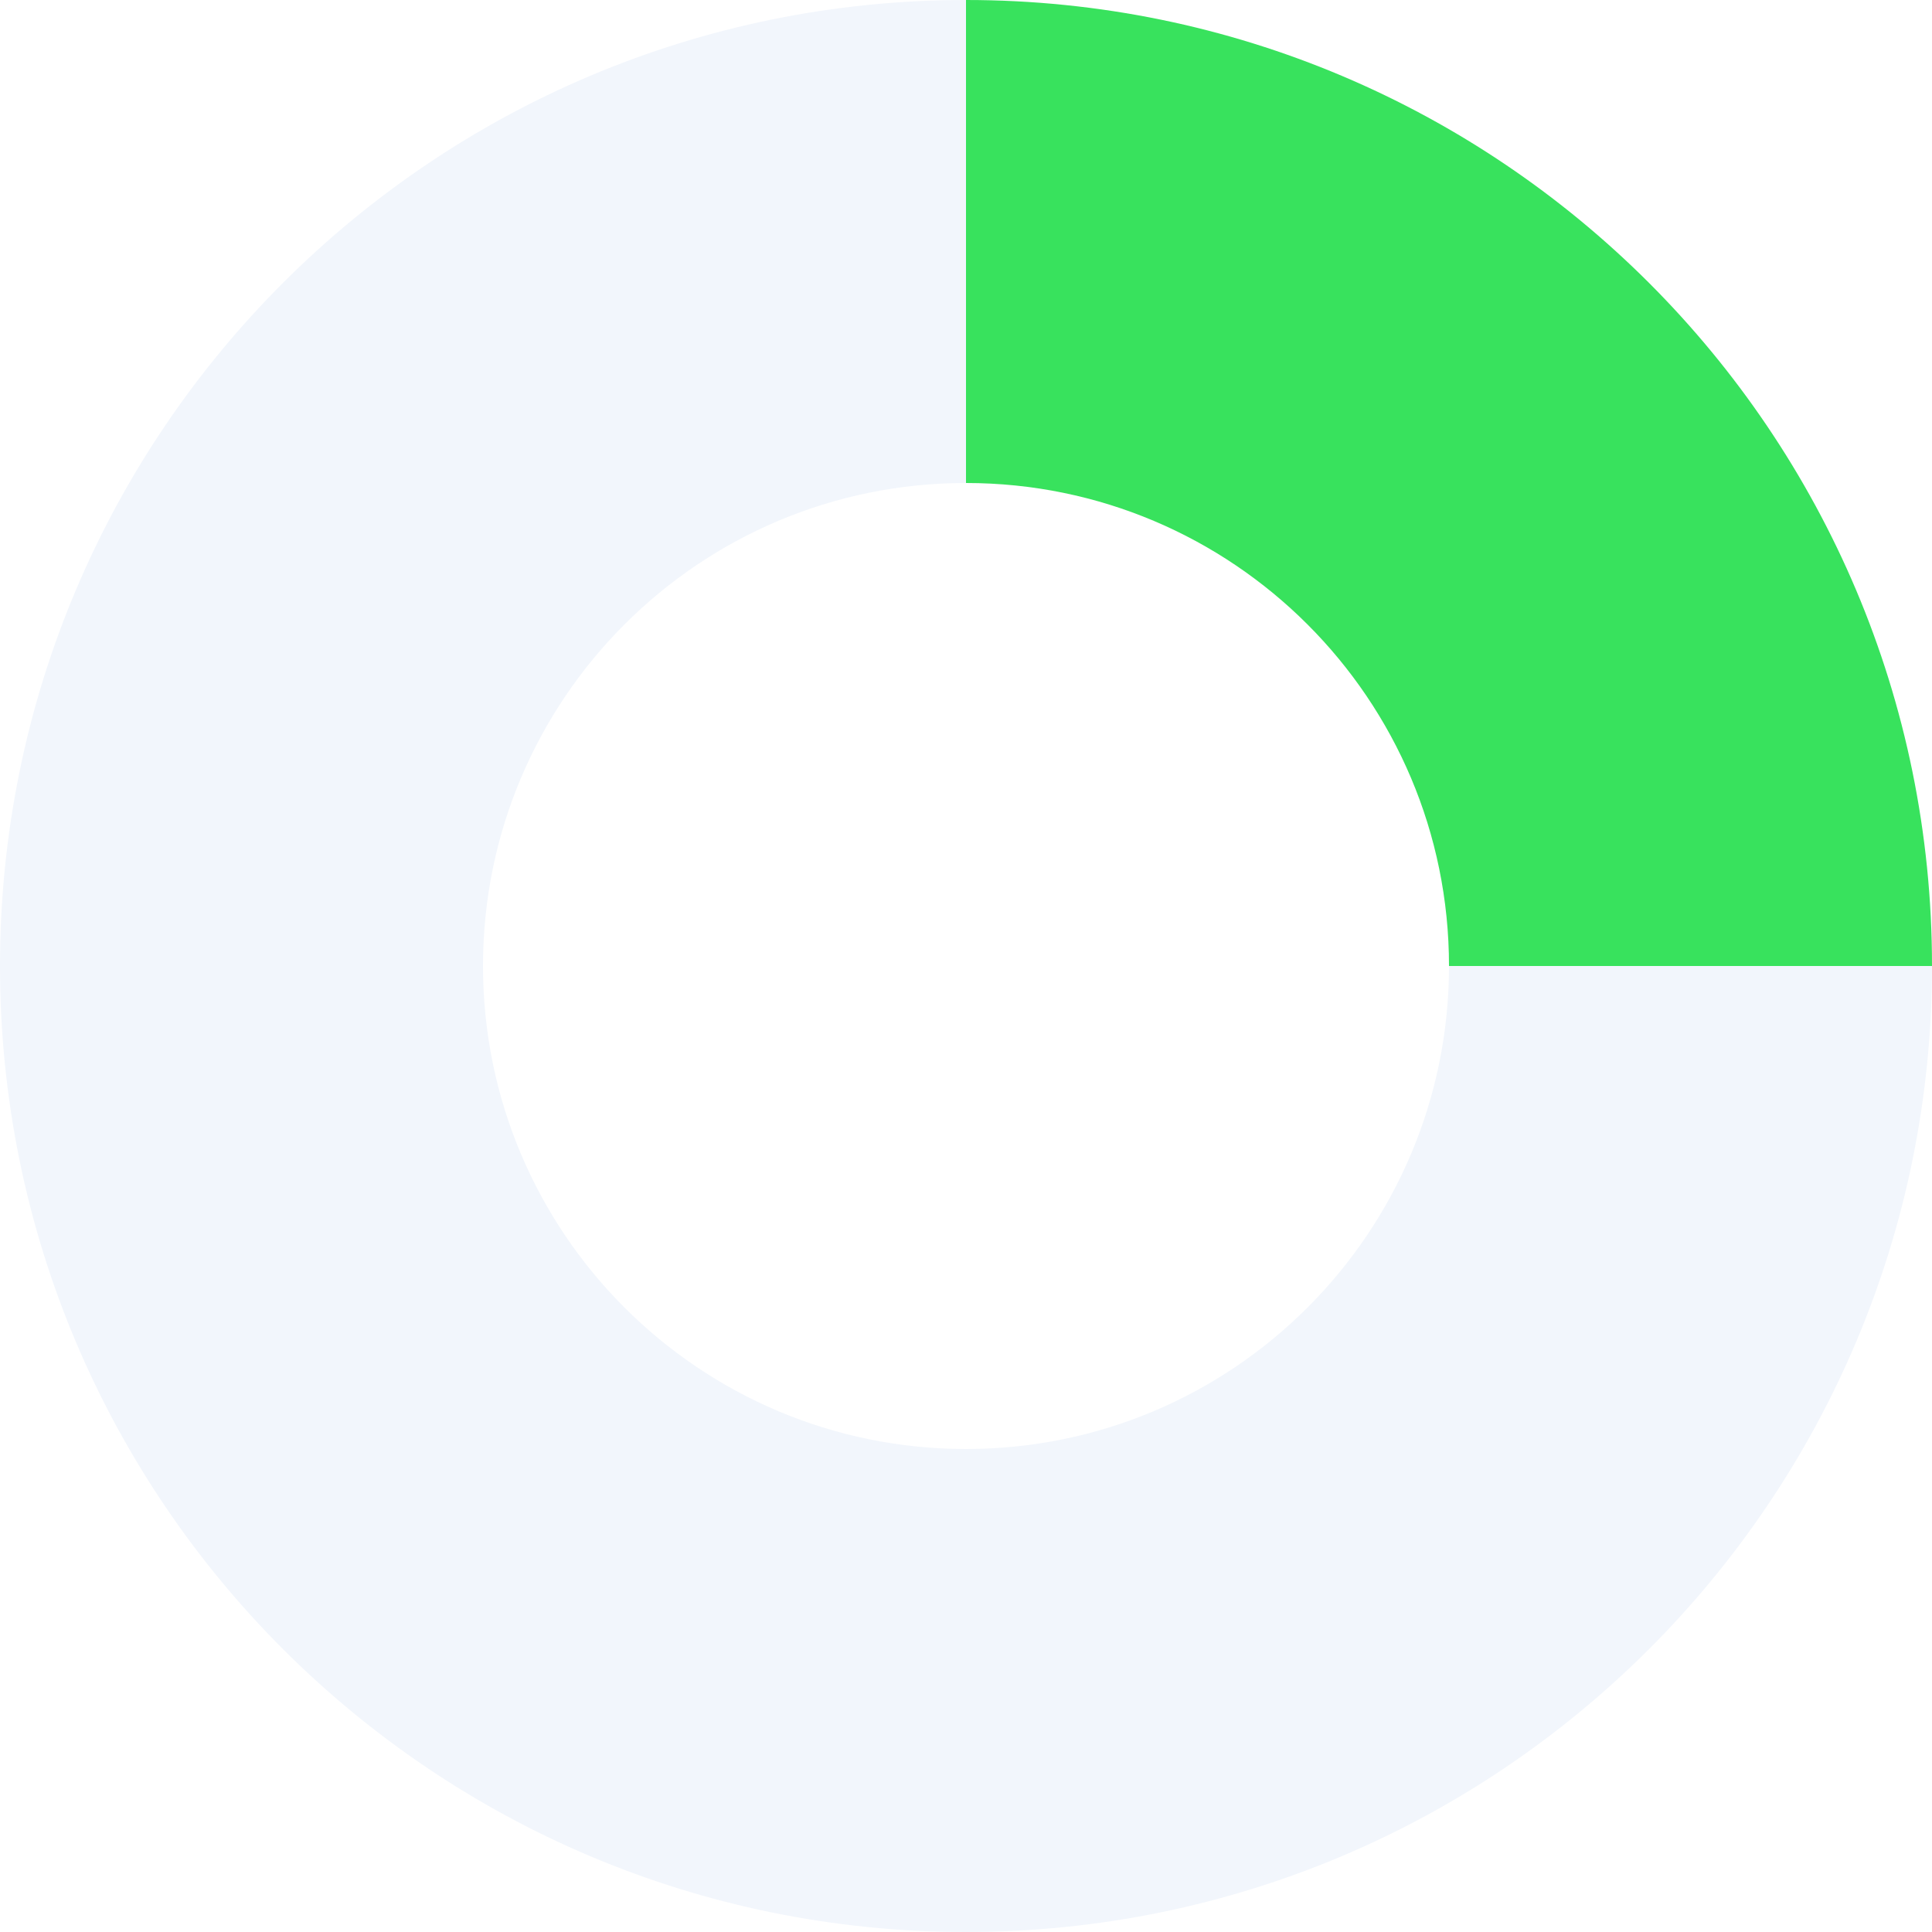
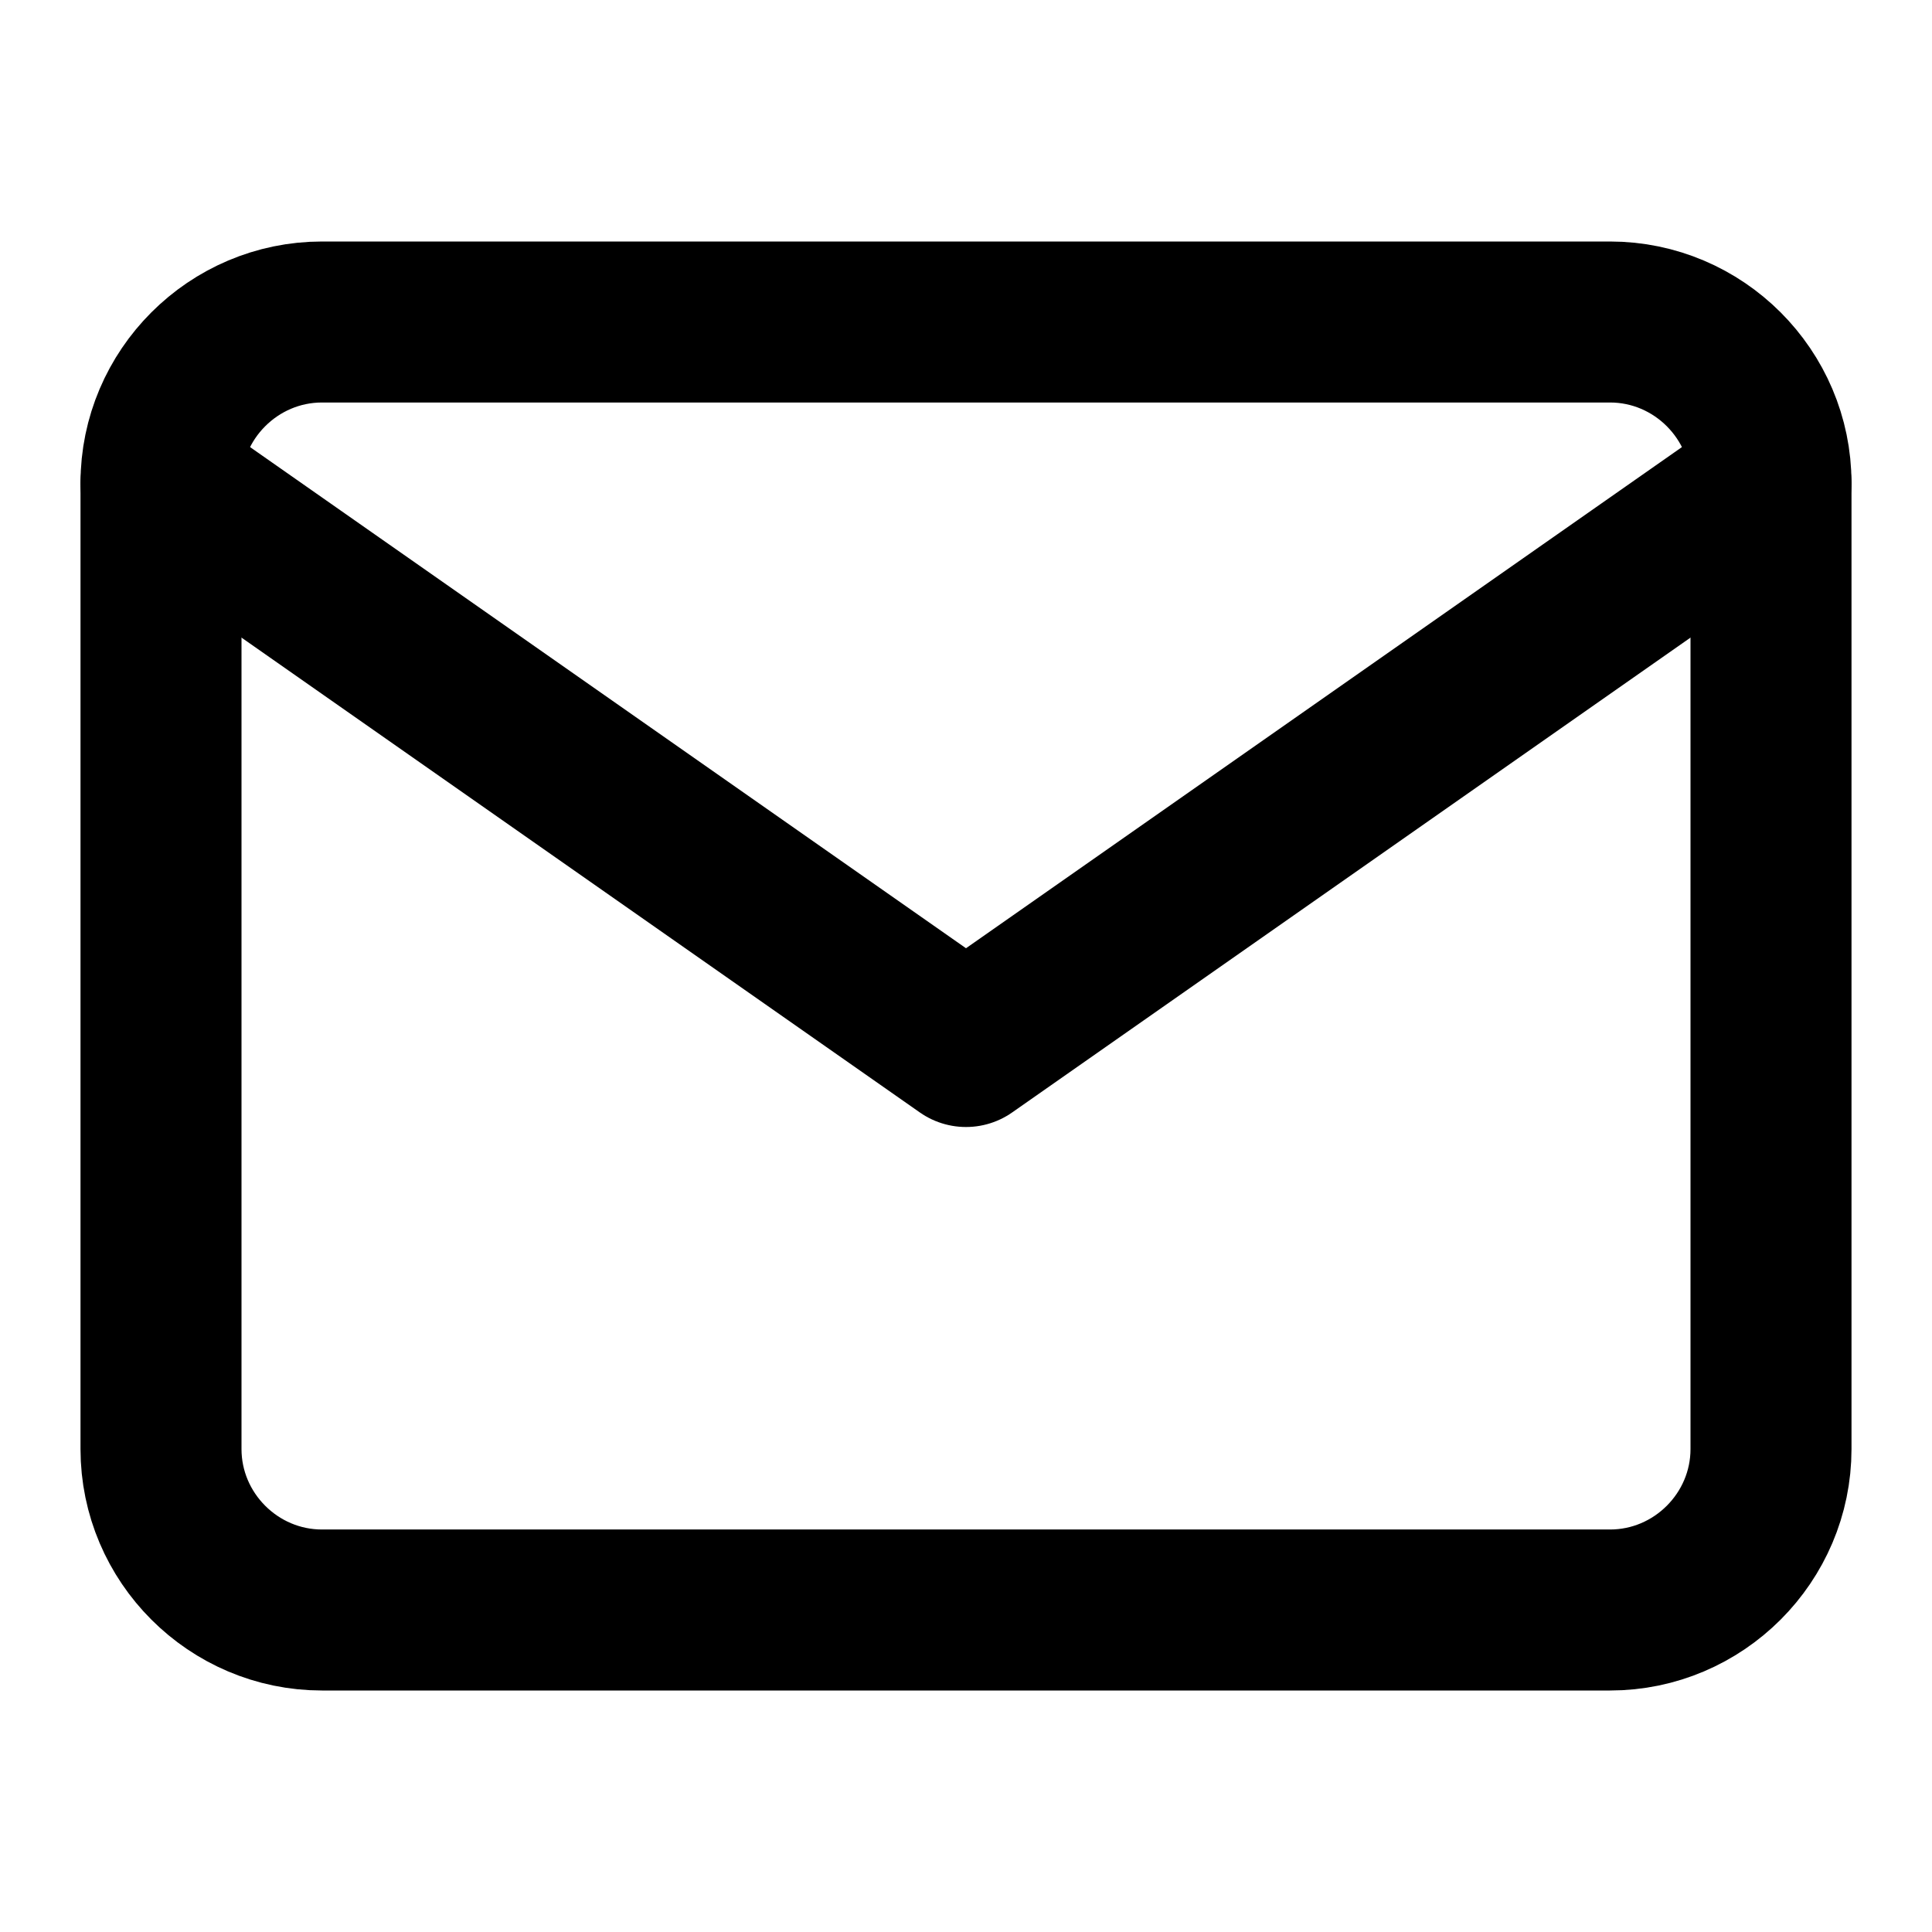
- <svg xmlns="http://www.w3.org/2000/svg" class="peity" height="5.75rem" width="5.75rem">
-   <path d="M 40.25 0 A 40.25 40.25 0 0 1 80.5 40.25 L 60.375 40.25 A 20.125 20.125 0 0 0 40.25 20.125" data-value="2" fill="rgb(56, 226, 93,1)" />
-   <path d="M 80.5 40.25 A 40.25 40.25 0 1 1 40.25 0 L 40.25 20.125 A 20.125 20.125 0 1 0 60.375 40.25" data-value="6" fill="rgba(242, 246, 252)" />
+ <svg xmlns="http://www.w3.org/2000/svg" id="icon-inbox" class="text-success" width="18" height="18" viewBox="0 0 24 24" fill="none" stroke="currentColor" stroke-width="2" stroke-linecap="round" stroke-linejoin="round">
+   <path d="M4 4h16c1.1 0 2 .9 2 2v12c0 1.1-.9 2-2 2H4c-1.1 0-2-.9-2-2V6c0-1.1.9-2 2-2z" />
+   <polyline points="22,6 12,13 2,6" />
</svg>
